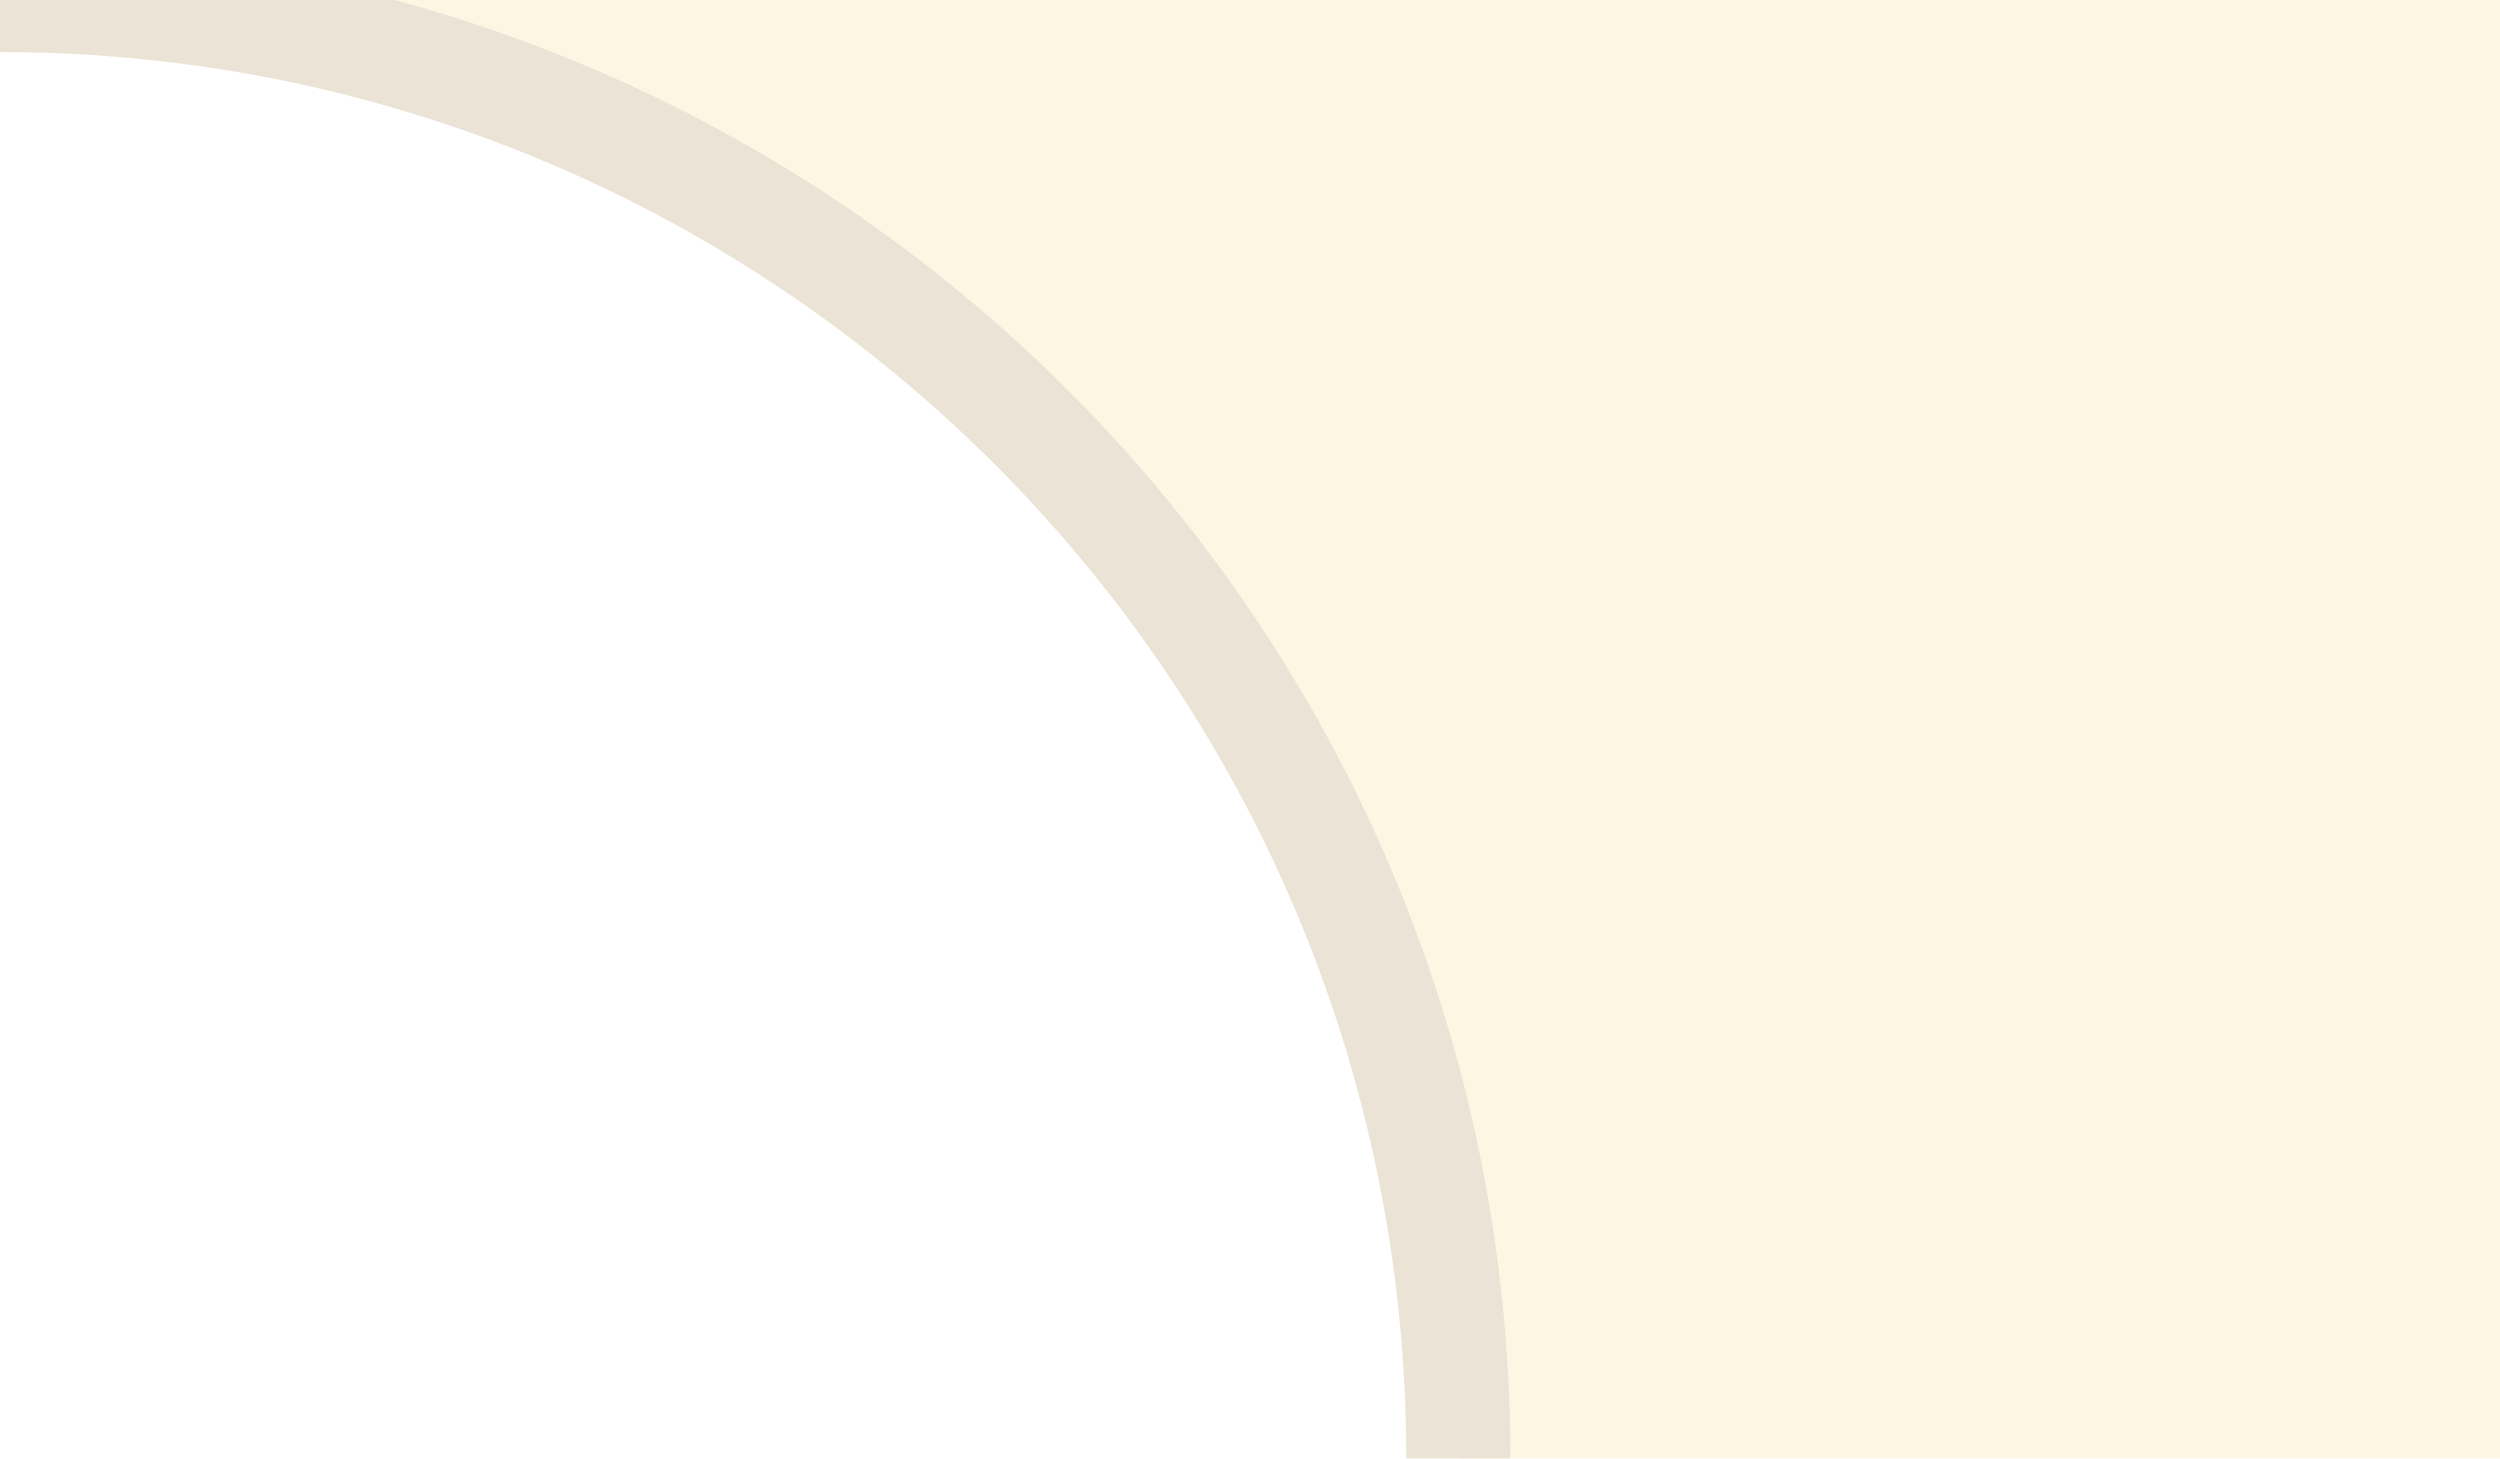
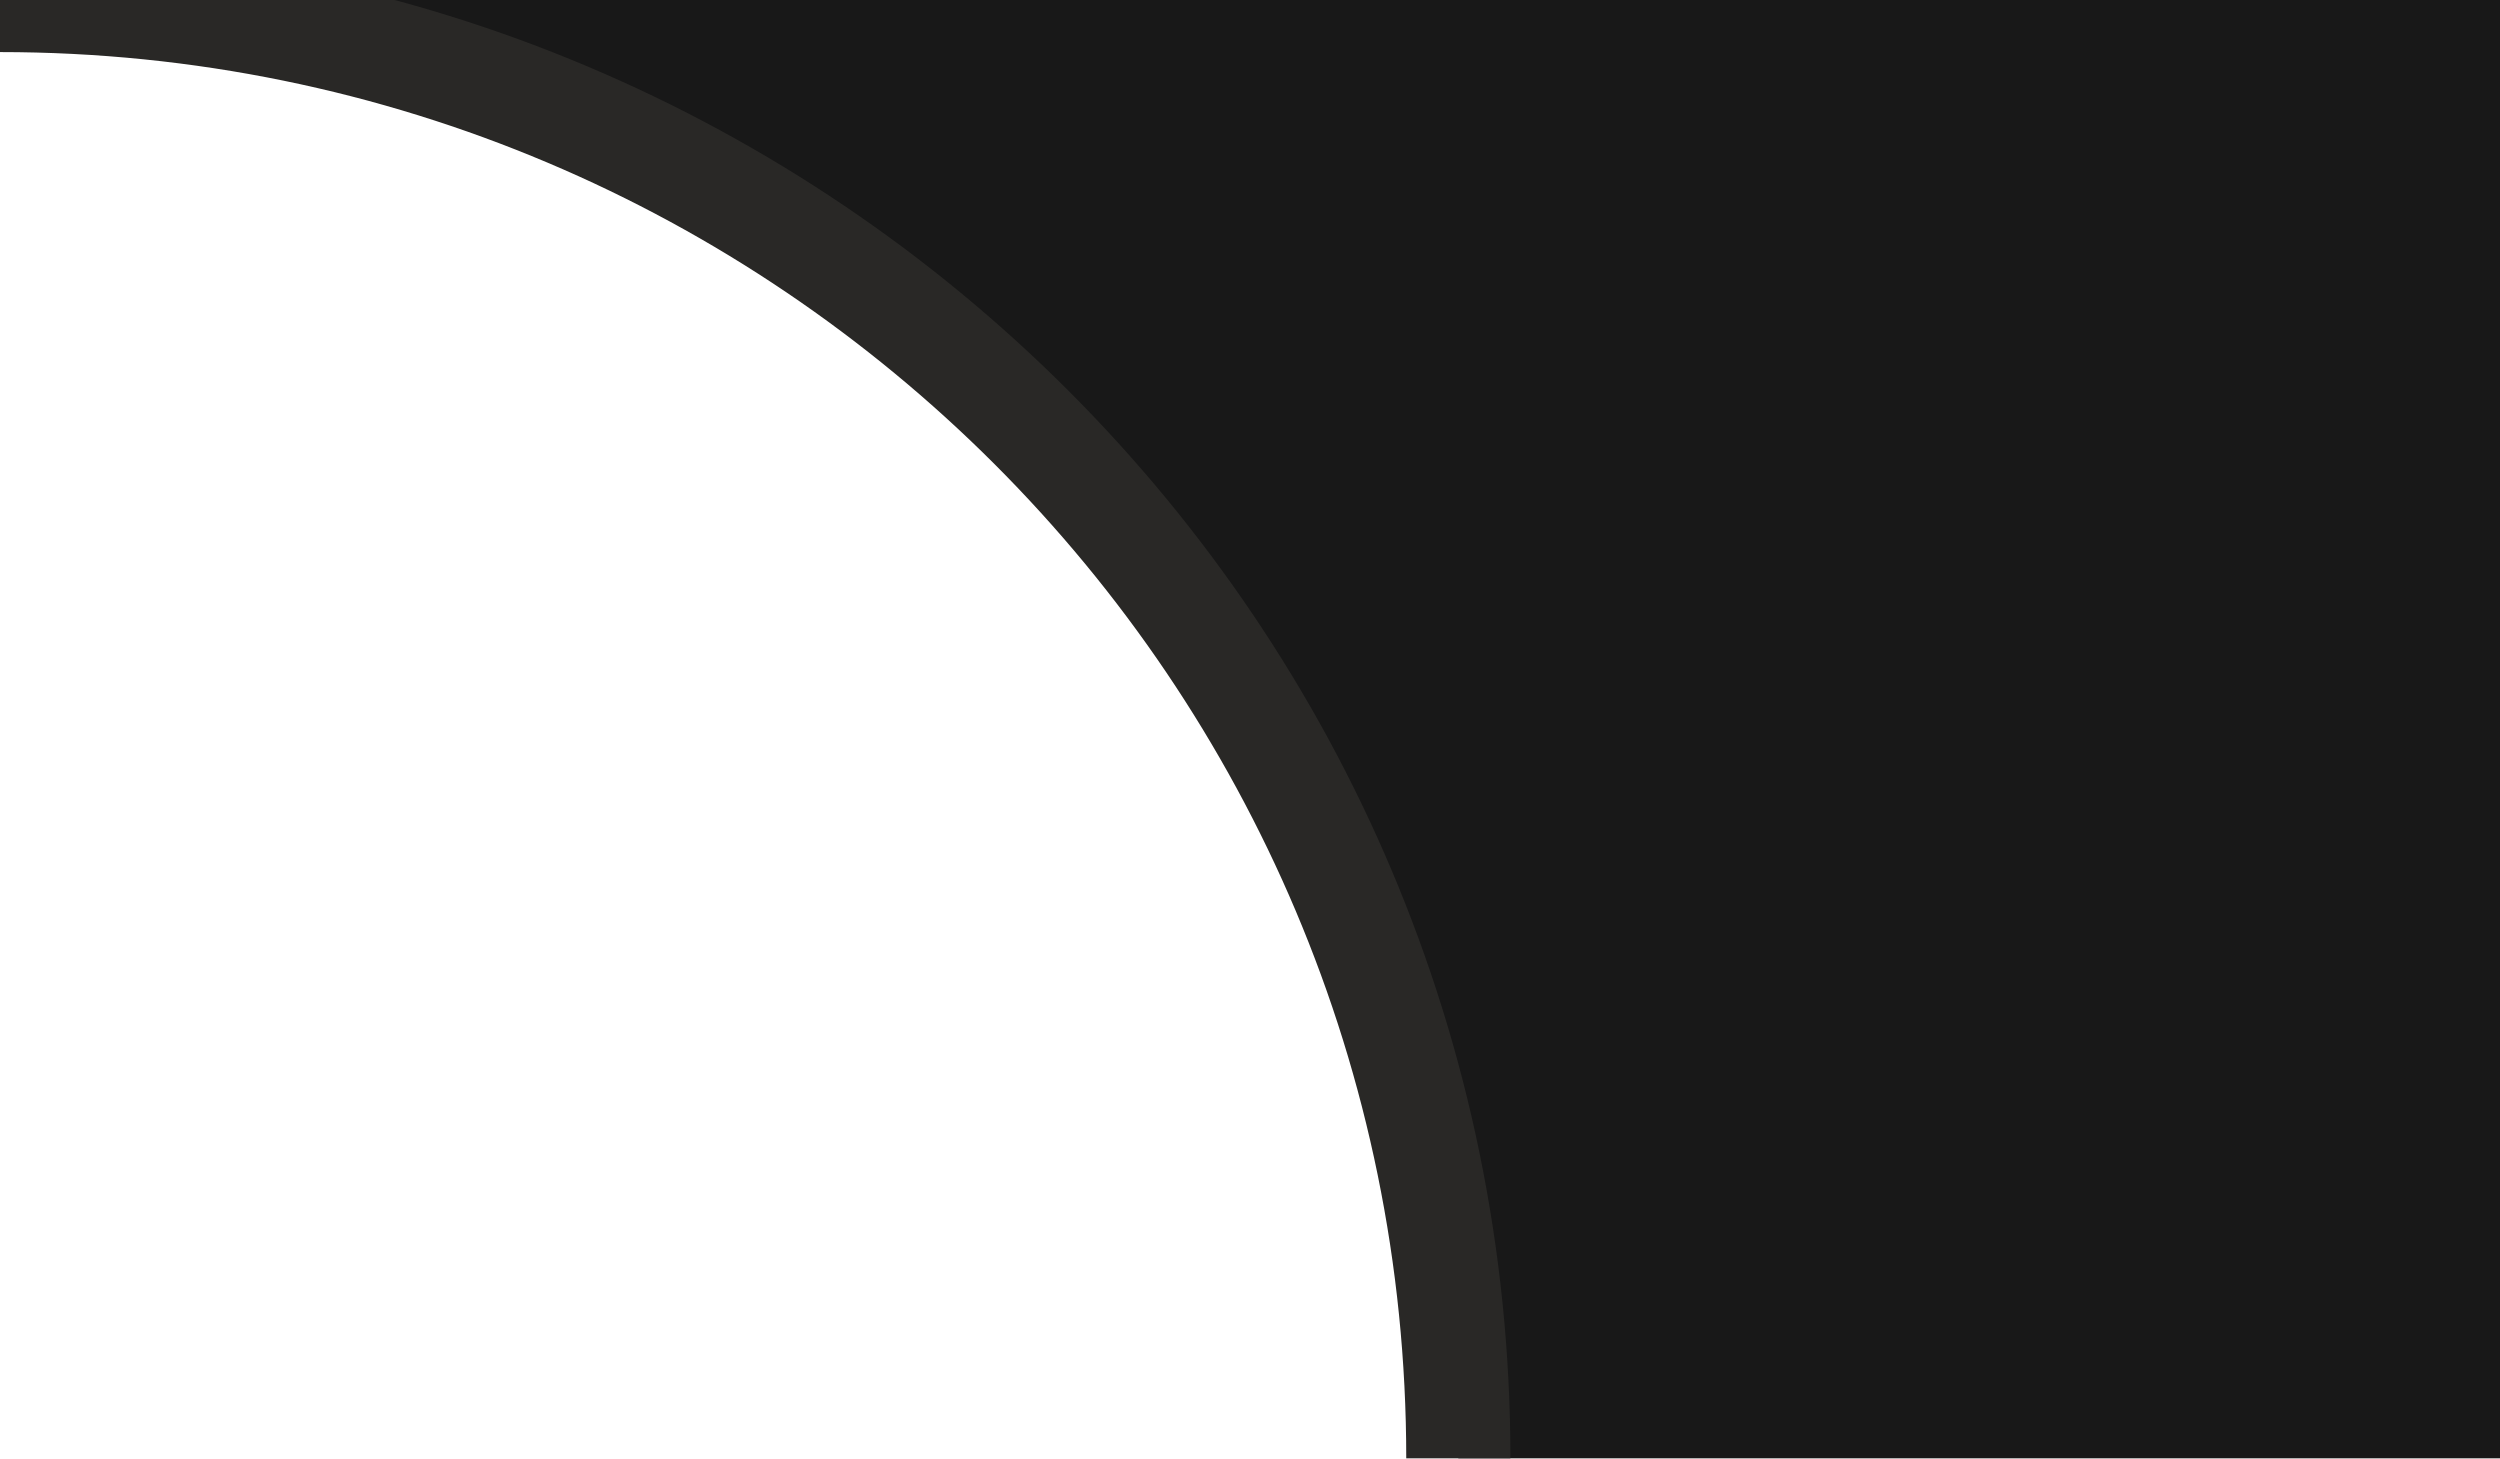
<svg xmlns="http://www.w3.org/2000/svg" width="24" height="14">
-   <path d="M 0,0 L 24,0 L 24,14 L 14,14 A 14,14 0 0 0 0,0 Z" fill="#FDF6E3" />
-   <path d="M 14,14 A 14,14 0 0 0 0,0" fill="none" stroke="#EBE4D6" stroke-width="1" />
+   <path d="M 0,0 L 24,0 L 24,14 L 14,14 A 14,14 0 0 0 0,0 Z" fill="#181818" />
+   <path d="M 14,14 A 14,14 0 0 0 0,0" fill="none" stroke="#292826" stroke-width="1" />
</svg>
